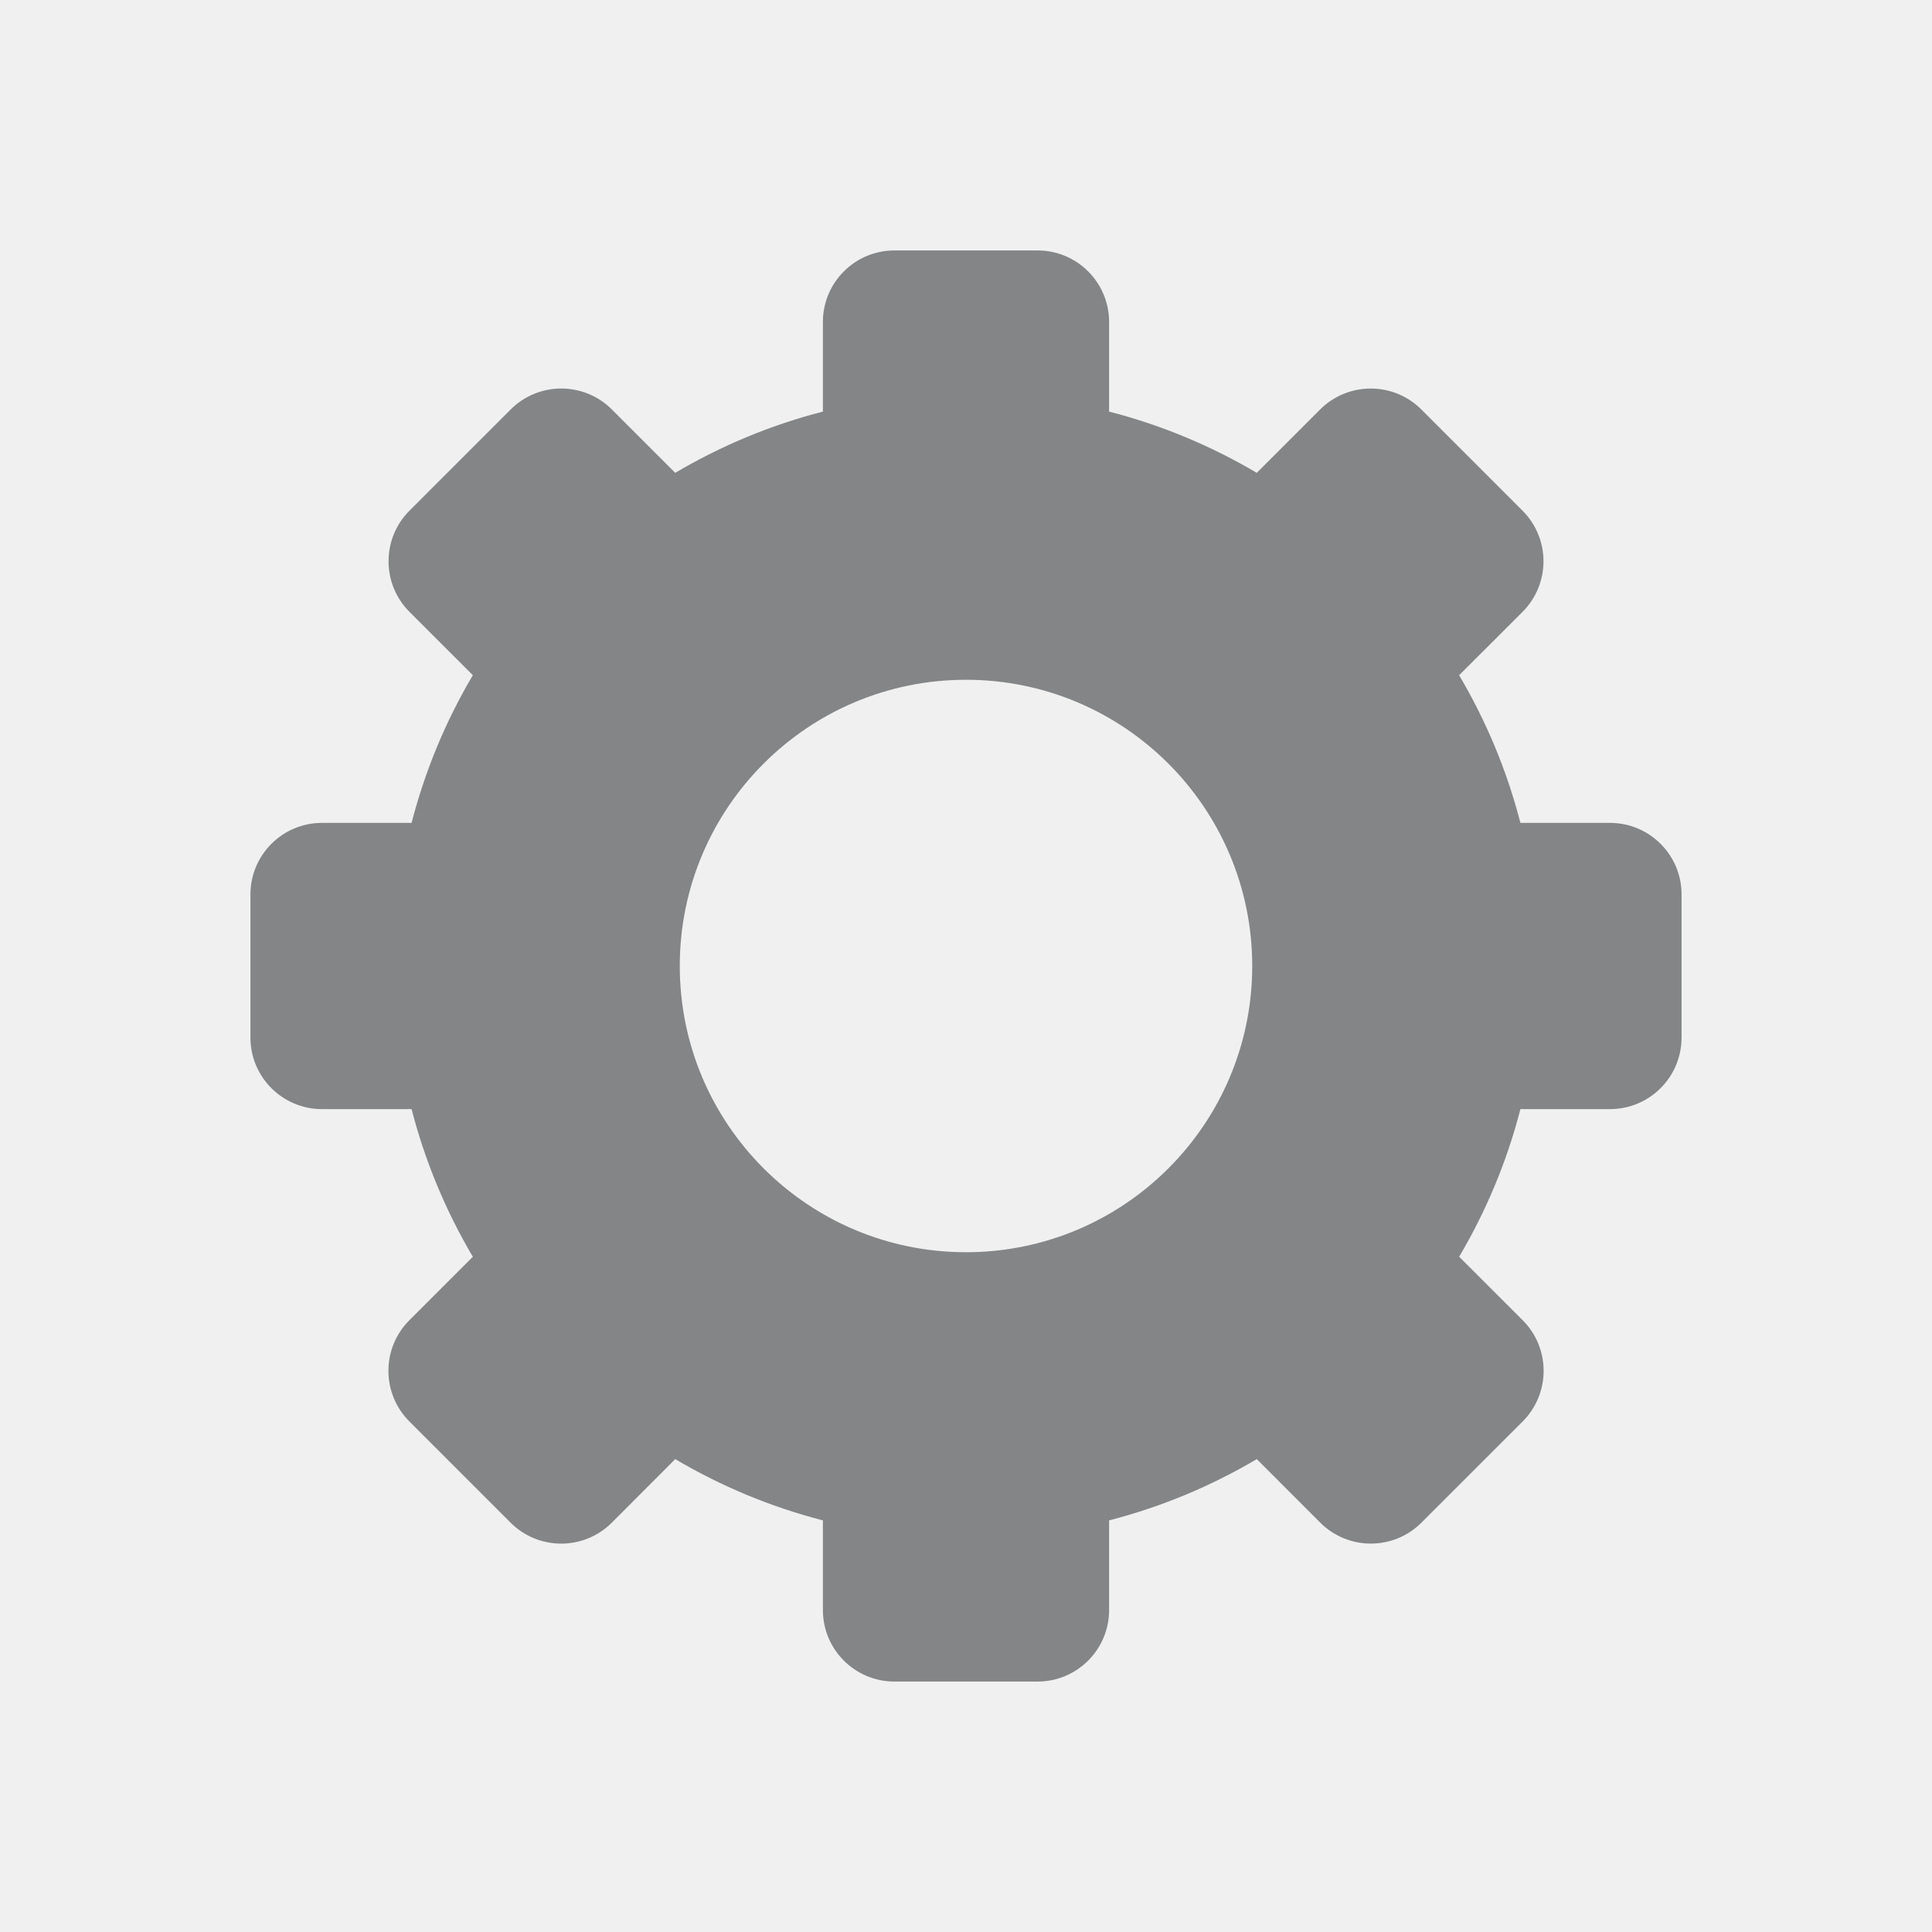
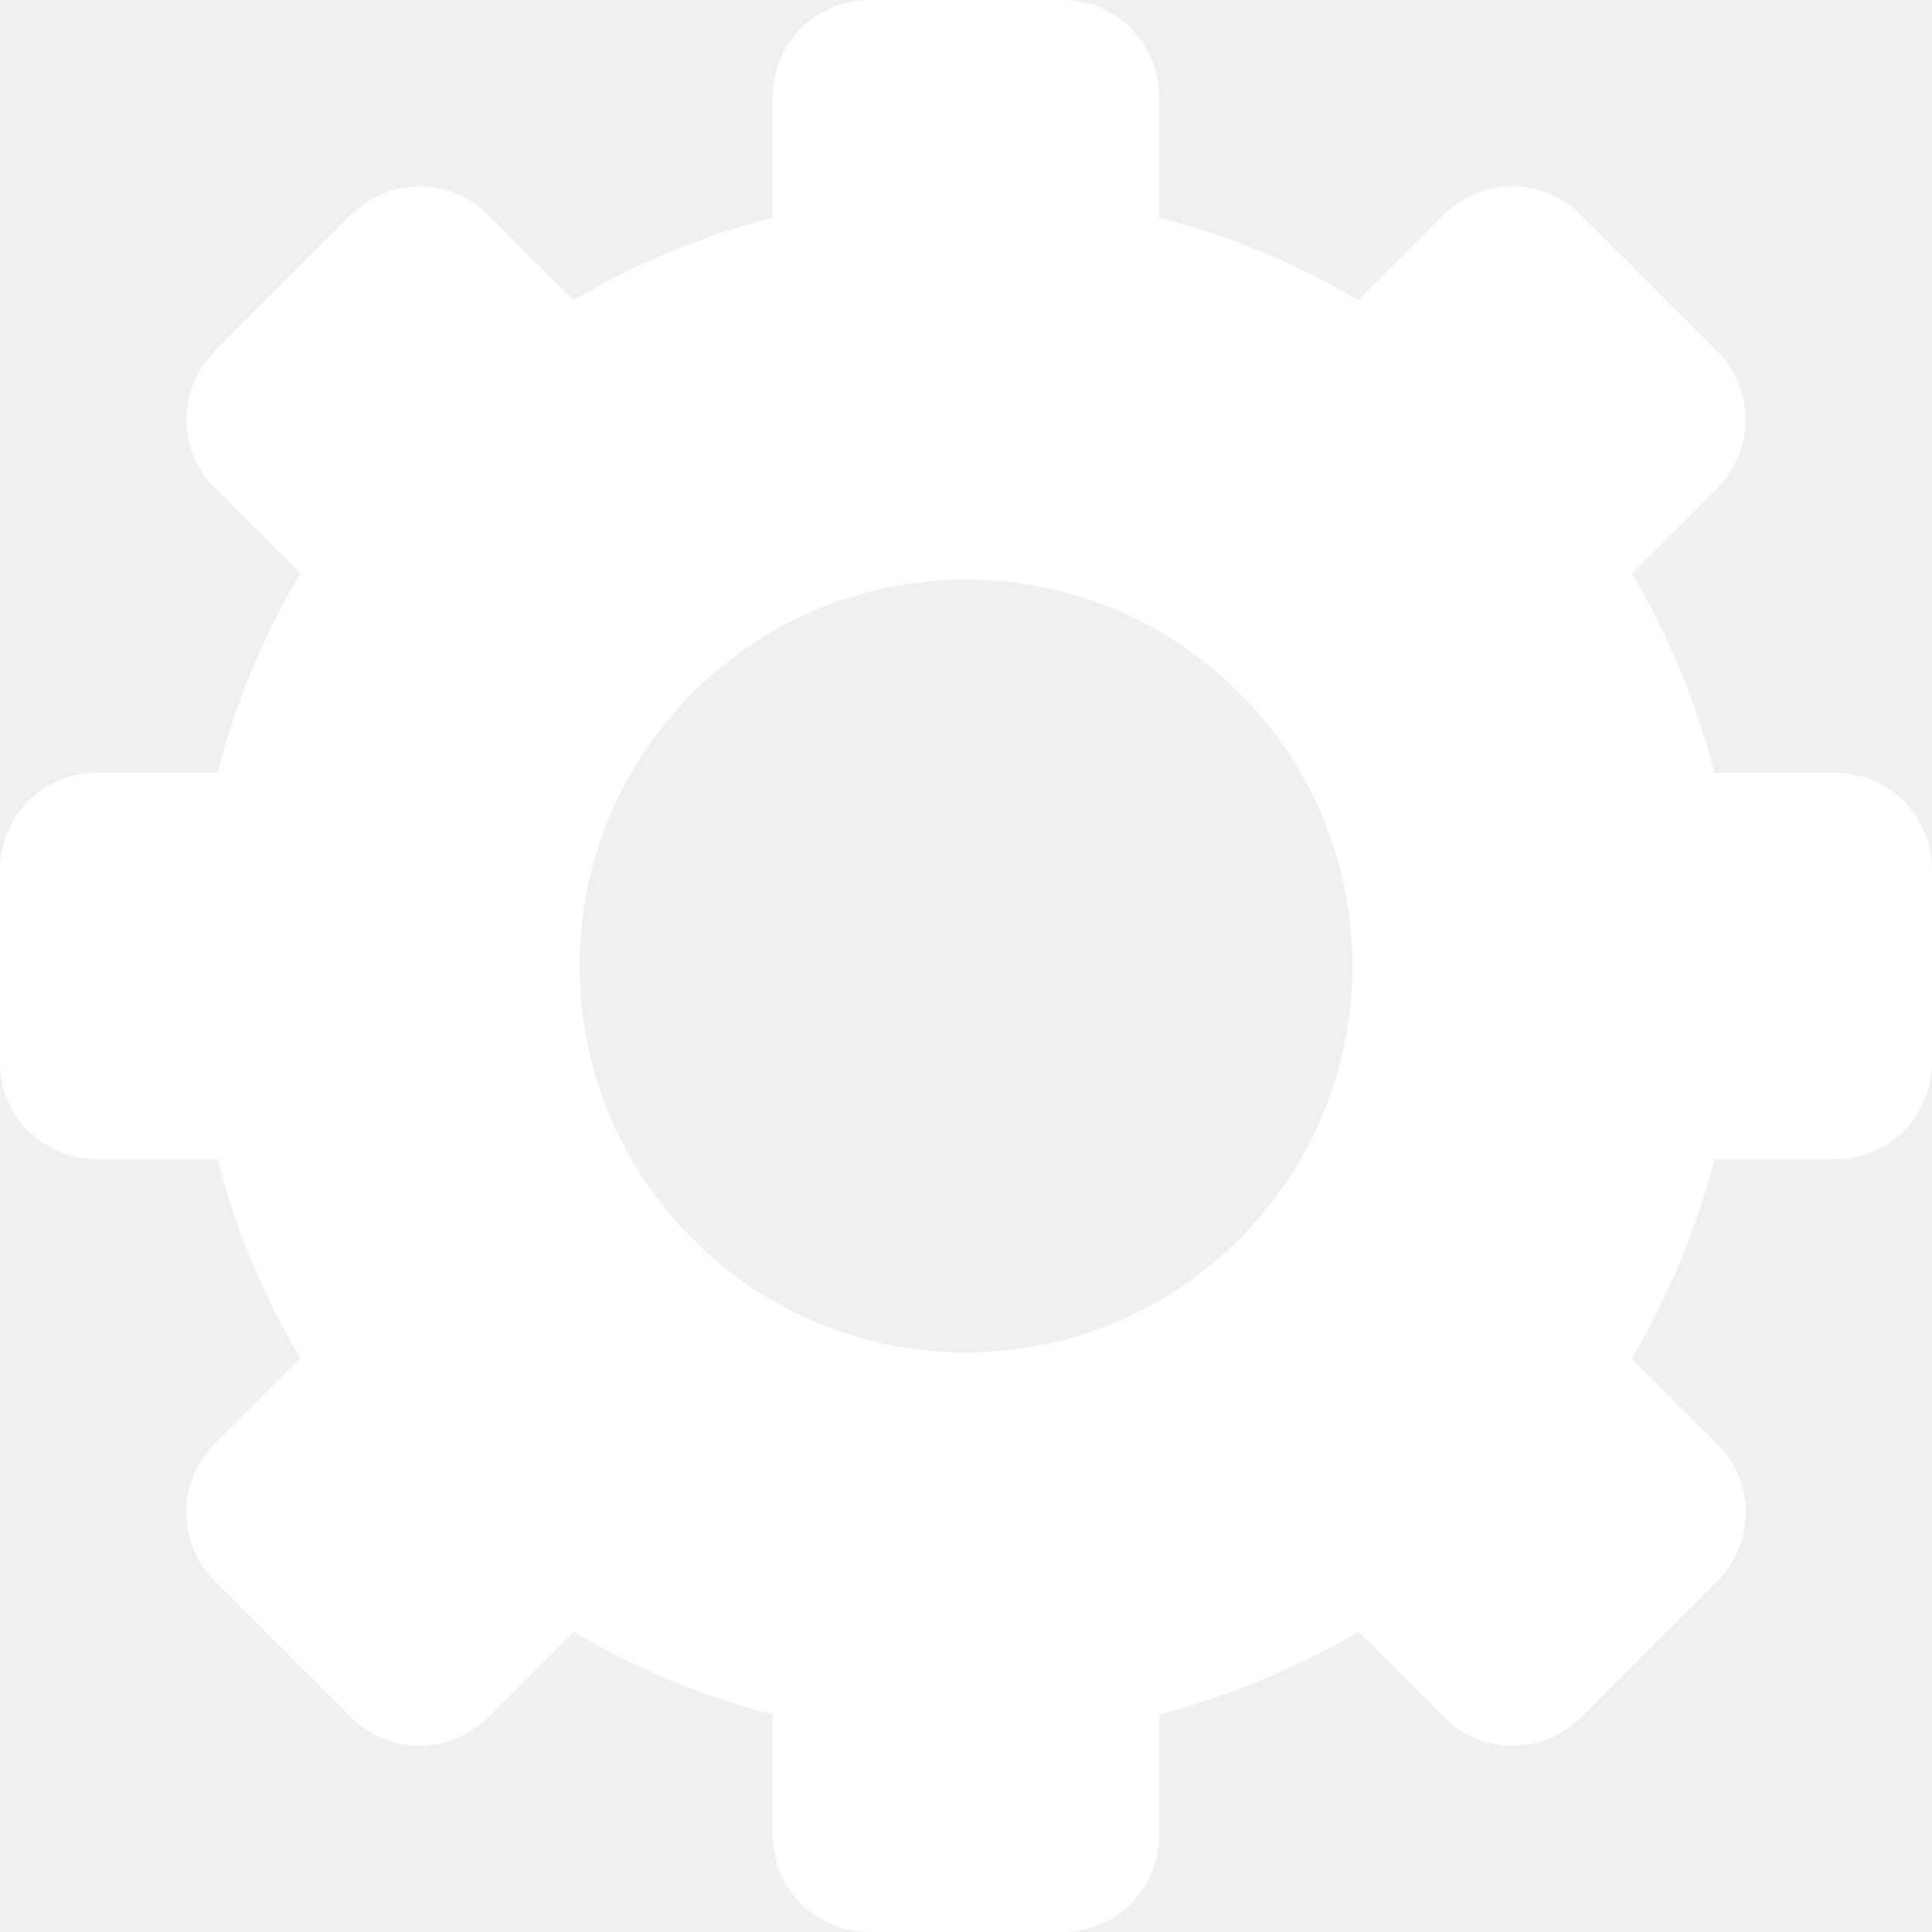
- <svg xmlns="http://www.w3.org/2000/svg" width="54" height="54" viewBox="0 0 54 54" fill="none">
-   <path fill-rule="evenodd" clip-rule="evenodd" d="M29 7C30.105 7 31 7.895 31 9V11.504C32.468 11.882 33.854 12.464 35.127 13.216L36.898 11.445C37.679 10.665 38.946 10.665 39.727 11.445L42.555 14.273C43.336 15.055 43.336 16.322 42.555 17.102L40.783 18.873C41.536 20.146 42.118 21.532 42.496 23H45C46.105 23 47 23.895 47 25V29C47 30.105 46.105 31 45 31H42.496C42.118 32.468 41.536 33.853 40.784 35.126L42.559 36.9C43.34 37.681 43.34 38.949 42.559 39.73L39.73 42.558C38.949 43.339 37.682 43.339 36.901 42.558L35.127 40.783C33.854 41.535 32.468 42.117 31 42.495V45C31 46.105 30.105 47 29 47H25C23.895 47 23 46.105 23 45V42.495C21.532 42.117 20.146 41.535 18.873 40.783L17.1 42.559C16.319 43.34 15.052 43.34 14.271 42.559L11.442 39.73C10.662 38.949 10.661 37.682 11.442 36.901L13.216 35.127C12.464 33.854 11.882 32.468 11.504 31H9C7.895 31 7 30.105 7 29V25C7 23.895 7.895 23 9 23H11.504C11.882 21.532 12.463 20.145 13.216 18.872L11.445 17.102C10.665 16.321 10.665 15.054 11.445 14.273L14.273 11.445C15.055 10.664 16.322 10.664 17.102 11.445L18.873 13.216C20.146 12.464 21.532 11.882 23 11.504V9C23 7.895 23.895 7 25 7H29ZM27 19C22.582 19 19 22.582 19 27C19 31.418 22.582 35 27 35C31.418 35 35 31.418 35 27C35 22.582 31.418 19 27 19Z" fill="#838586" />
+ <svg xmlns="http://www.w3.org/2000/svg" width="64" height="64" viewBox="0 0 64 64" fill="none">
+   <g clip-path="url(#clip0_2705_2757)">
+     <path fill-rule="evenodd" clip-rule="evenodd" d="M35.2 0C36.967 0 38.4 1.433 38.4 3.2V7.206C40.749 7.811 42.966 8.742 45.003 9.945L47.837 7.112C49.087 5.863 51.113 5.863 52.362 7.112L56.888 11.637C58.137 12.887 58.137 14.914 56.888 16.164L54.053 18.997C55.257 21.034 56.189 23.251 56.794 25.6H60.8C62.567 25.6 64 27.033 64 28.8V35.2C64 36.967 62.567 38.4 60.8 38.4H56.794C56.189 40.748 55.258 42.965 54.055 45.002L56.894 47.841C58.143 49.09 58.143 51.117 56.894 52.367L52.367 56.892C51.117 58.142 49.092 58.142 47.842 56.892L45.003 54.053C42.966 55.257 40.749 56.188 38.4 56.792V60.8C38.4 62.567 36.967 64 35.2 64H28.8C27.033 64 25.6 62.567 25.6 60.8V56.792C23.251 56.188 21.034 55.257 18.997 54.053L16.159 56.894C14.91 58.143 12.883 58.143 11.633 56.894L7.108 52.367C5.858 51.117 5.858 49.092 7.108 47.842L9.945 45.003C8.742 42.966 7.811 40.749 7.206 38.4H3.2C1.433 38.4 -8.48443e-09 36.967 0 35.2V28.8C7.72516e-08 27.033 1.433 25.6 3.2 25.6H7.206C7.811 23.251 8.741 21.033 9.945 18.995L7.112 16.163C5.863 14.913 5.863 12.887 7.112 11.637L11.637 7.112C12.887 5.863 14.914 5.863 16.164 7.112L18.997 9.945C21.034 8.742 23.251 7.811 25.6 7.206V3.2C25.6 1.433 27.033 0 28.8 0H35.2ZM32 19.2C24.931 19.2 19.2 24.931 19.2 32C19.2 39.069 24.931 44.8 32 44.8C39.069 44.8 44.8 39.069 44.8 32C44.8 24.931 39.069 19.2 32 19.2Z" fill="white" />
+   </g>
+   <defs>
+     <clipPath id="clip0_2705_2757">
+       <rect width="64" height="64" fill="white" />
+     </clipPath>
+   </defs>
</svg>
